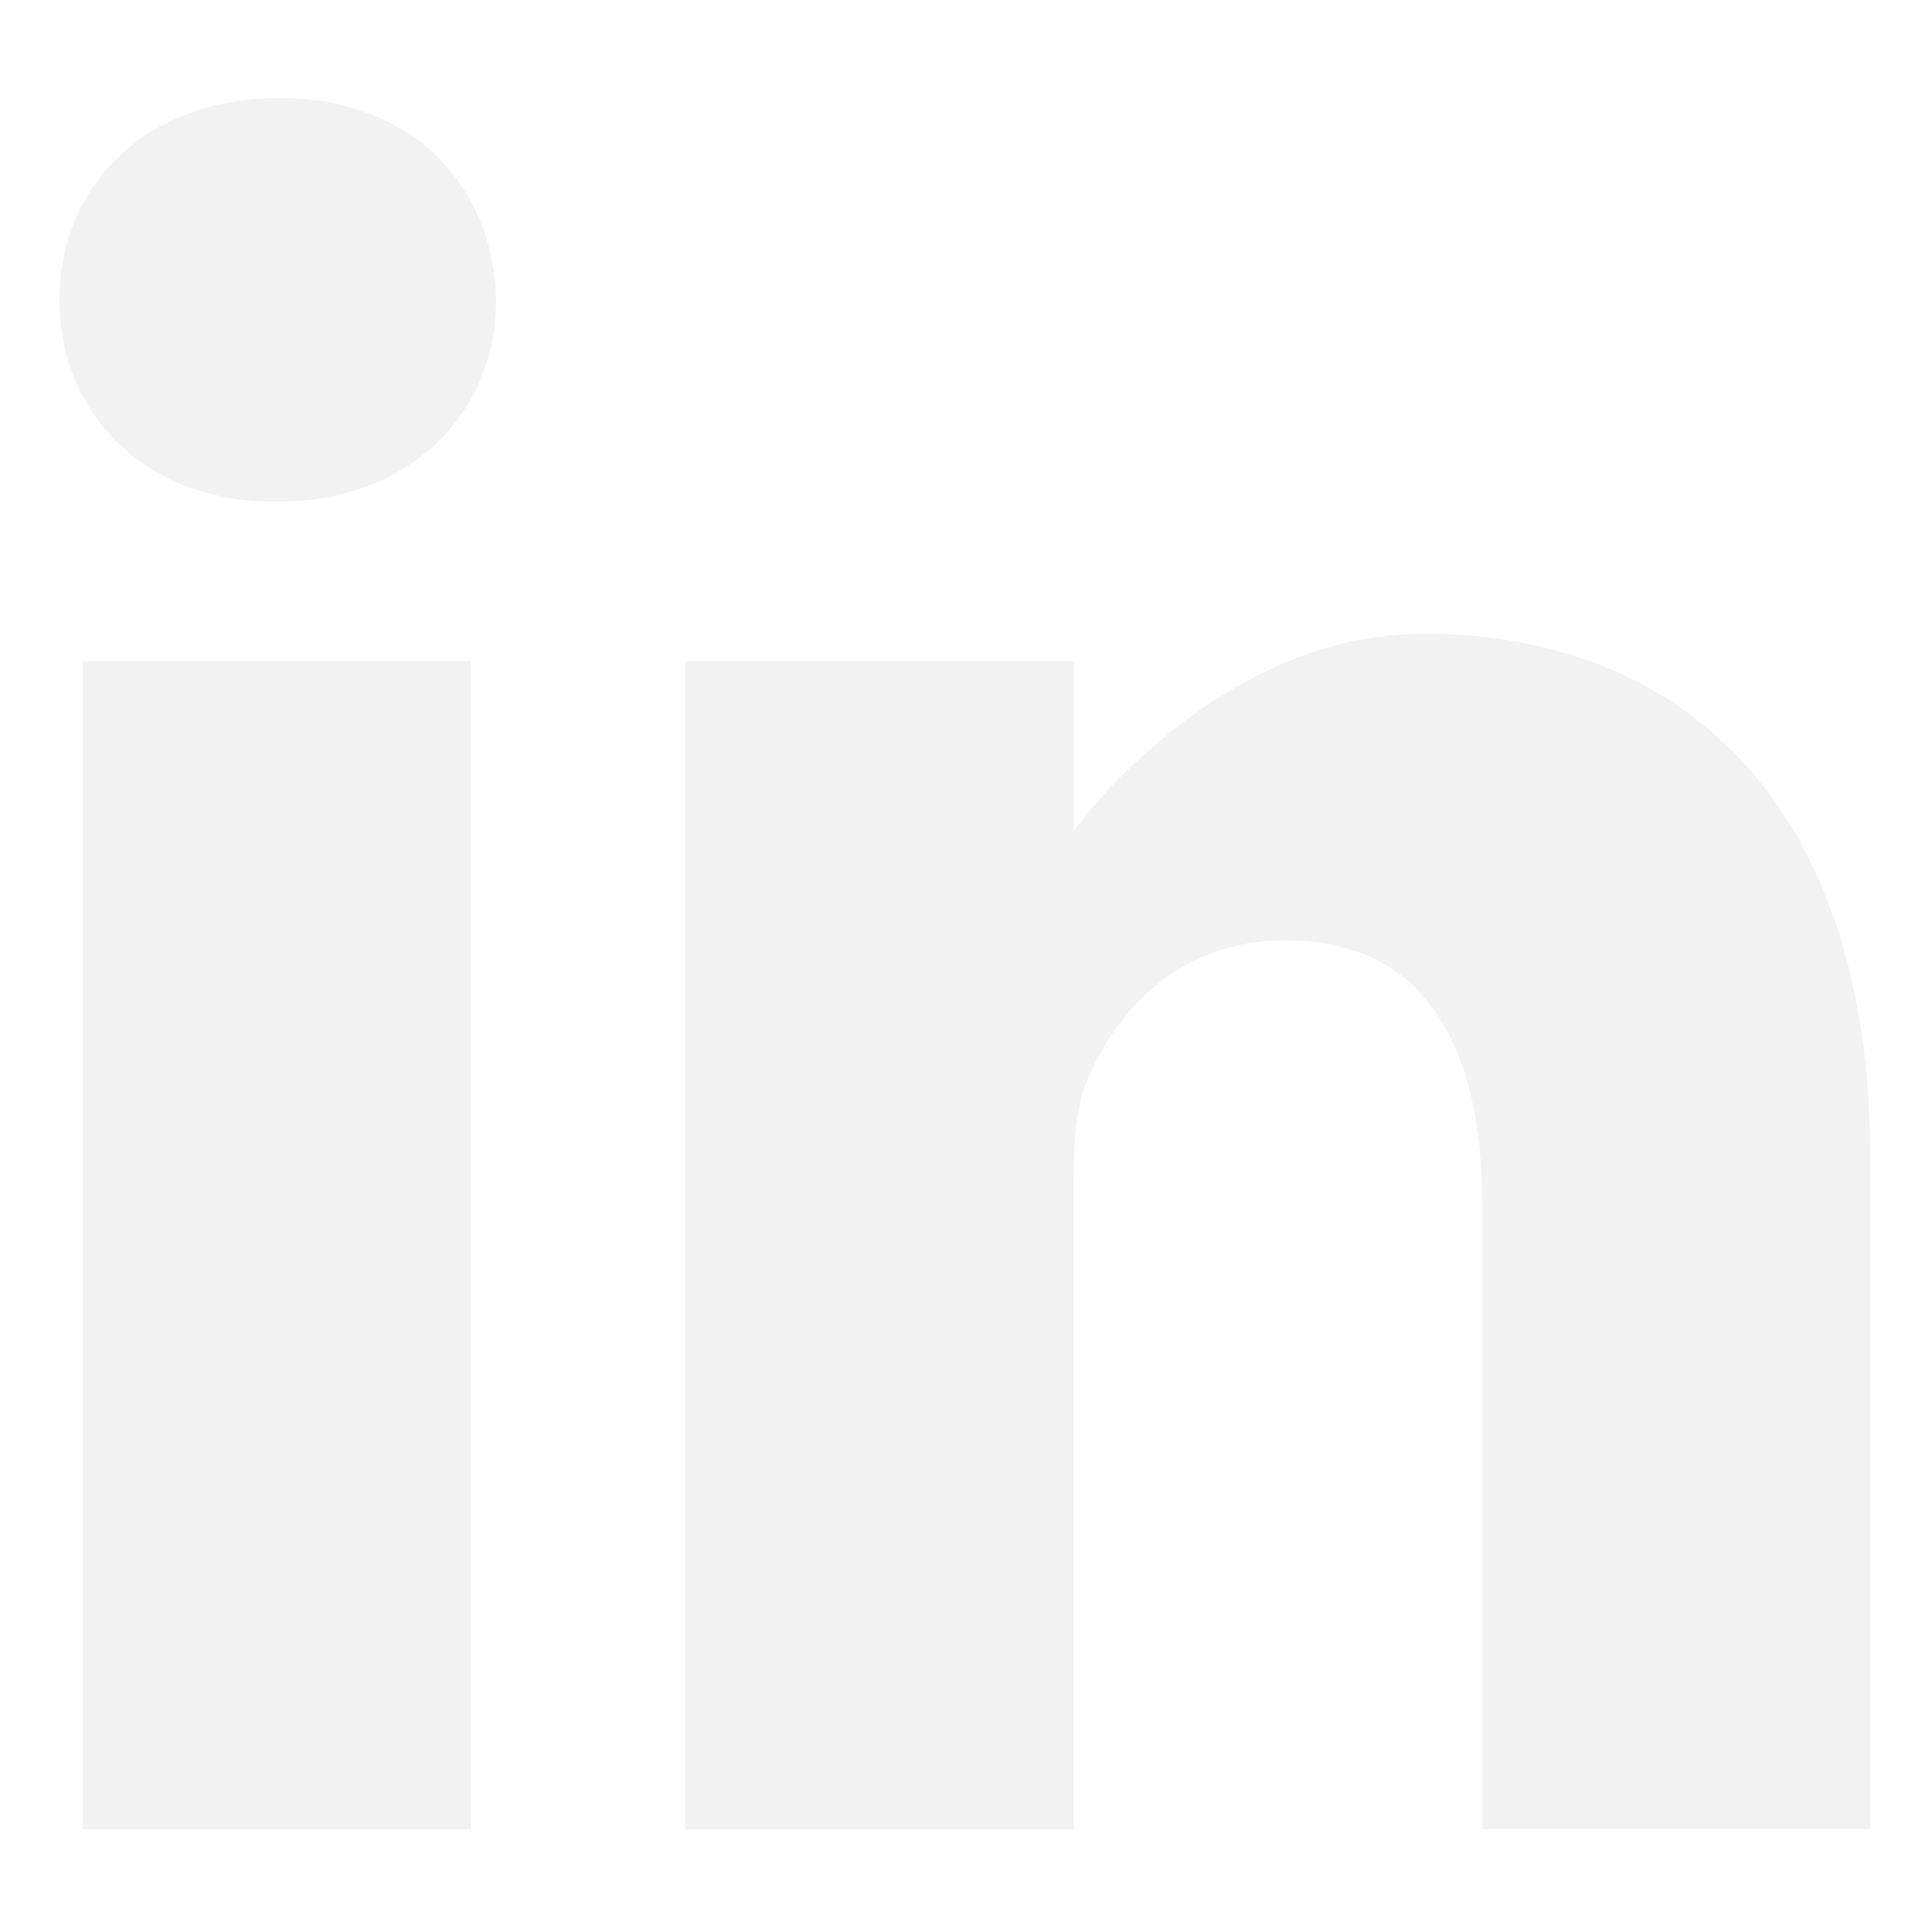
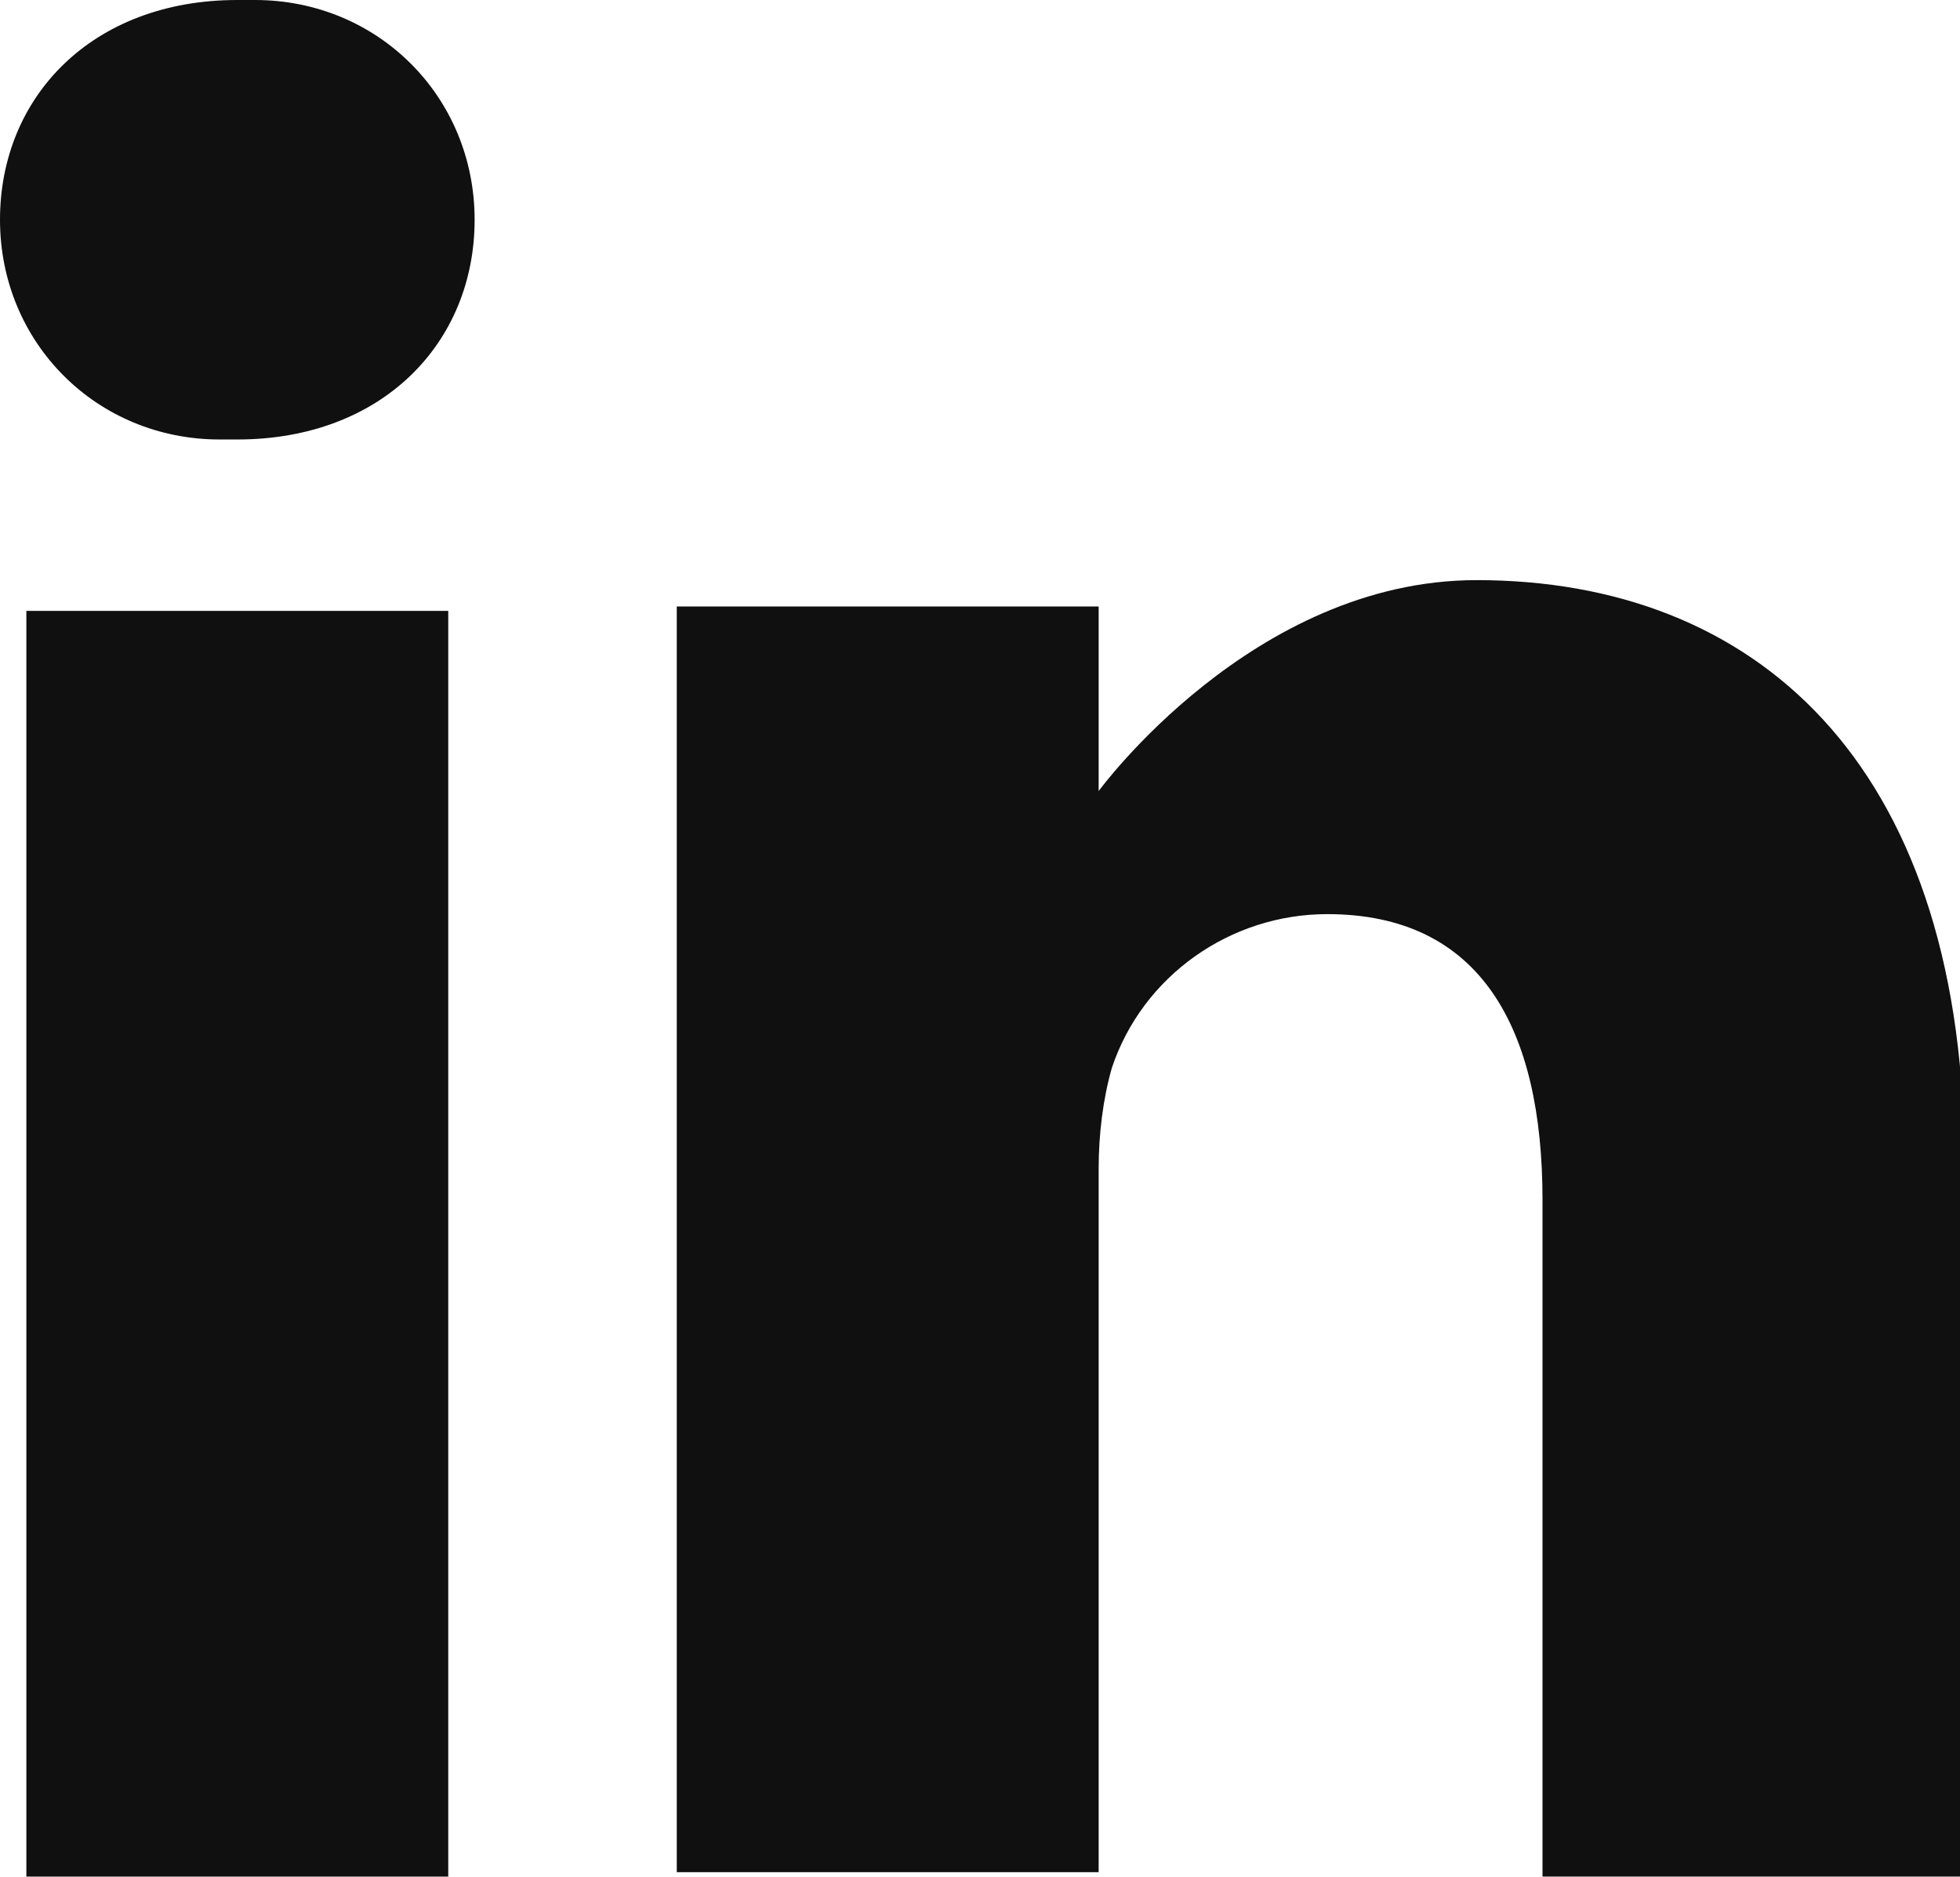
- <svg xmlns="http://www.w3.org/2000/svg" version="1.1" id="Layer_1" x="0px" y="0px" viewBox="0 0 682 682" style="enable-background:new 0 0 682 682;" xml:space="preserve">
+ <svg xmlns="http://www.w3.org/2000/svg" version="1.1" id="Layer_1" x="0px" y="0px" viewBox="0 0 44.6 42.7" style="enable-background:new 0 0 44.6 42.7;" xml:space="preserve">
  <style type="text/css">
- 	.st0{fill:#F2F2F2;}
+ 	.st0{fill:#101010;}
</style>
-   <path class="st0" d="M98.5,34.6C51.6,34.6,21,65.4,21,105.9c0,39.6,29.7,71.2,75.7,71.2h0.9c47.8,0,77.5-31.7,77.5-71.2  C174.3,65.4,145.4,34.6,98.5,34.6z" />
-   <path class="st0" d="M29.1,233.4h137.1v412.4H29.1V233.4z" />
-   <path class="st0" d="M502.6,223.7c-73.9,0-123.5,69.5-123.5,69.5v-59.8H242v412.4H379V415.5c0-12.3,0.9-24.6,4.5-33.5  c9.9-24.6,32.5-50.1,70.3-50.1c49.6,0,69.4,37.8,69.4,93.2v220.6h137V409.3C660.4,282.7,592.7,223.7,502.6,223.7z" />
+   <g id="Layer_2_1_">
+     <g id="Layer_1-2">
+       <path class="st0" d="M5.4,0C2.1,0,0,2.2,0,5s2.2,5,5,5c0.1,0,0.2,0,0.3,0h0.1c3.3,0,5.4-2.2,5.4-5s-2.2-5-5-5C5.7,0,5.5,0,5.4,0z" />
+       <path class="st0" d="M0.6,13.9h9.6v28.8H0.6V13.9z" />
+       <path class="st0" d="M33.6,13.2C28.5,13.2,25,18,25,18v-4.2h-9.6v28.8H25v-16c0-0.8,0.1-1.6,0.3-2.3c0.7-2.1,2.7-3.5,4.9-3.5    c3.5,0,4.9,2.6,4.9,6.5v15.4h9.6V26.2C44.6,17.3,39.9,13.2,33.6,13.2z" />
+     </g>
+   </g>
</svg>
